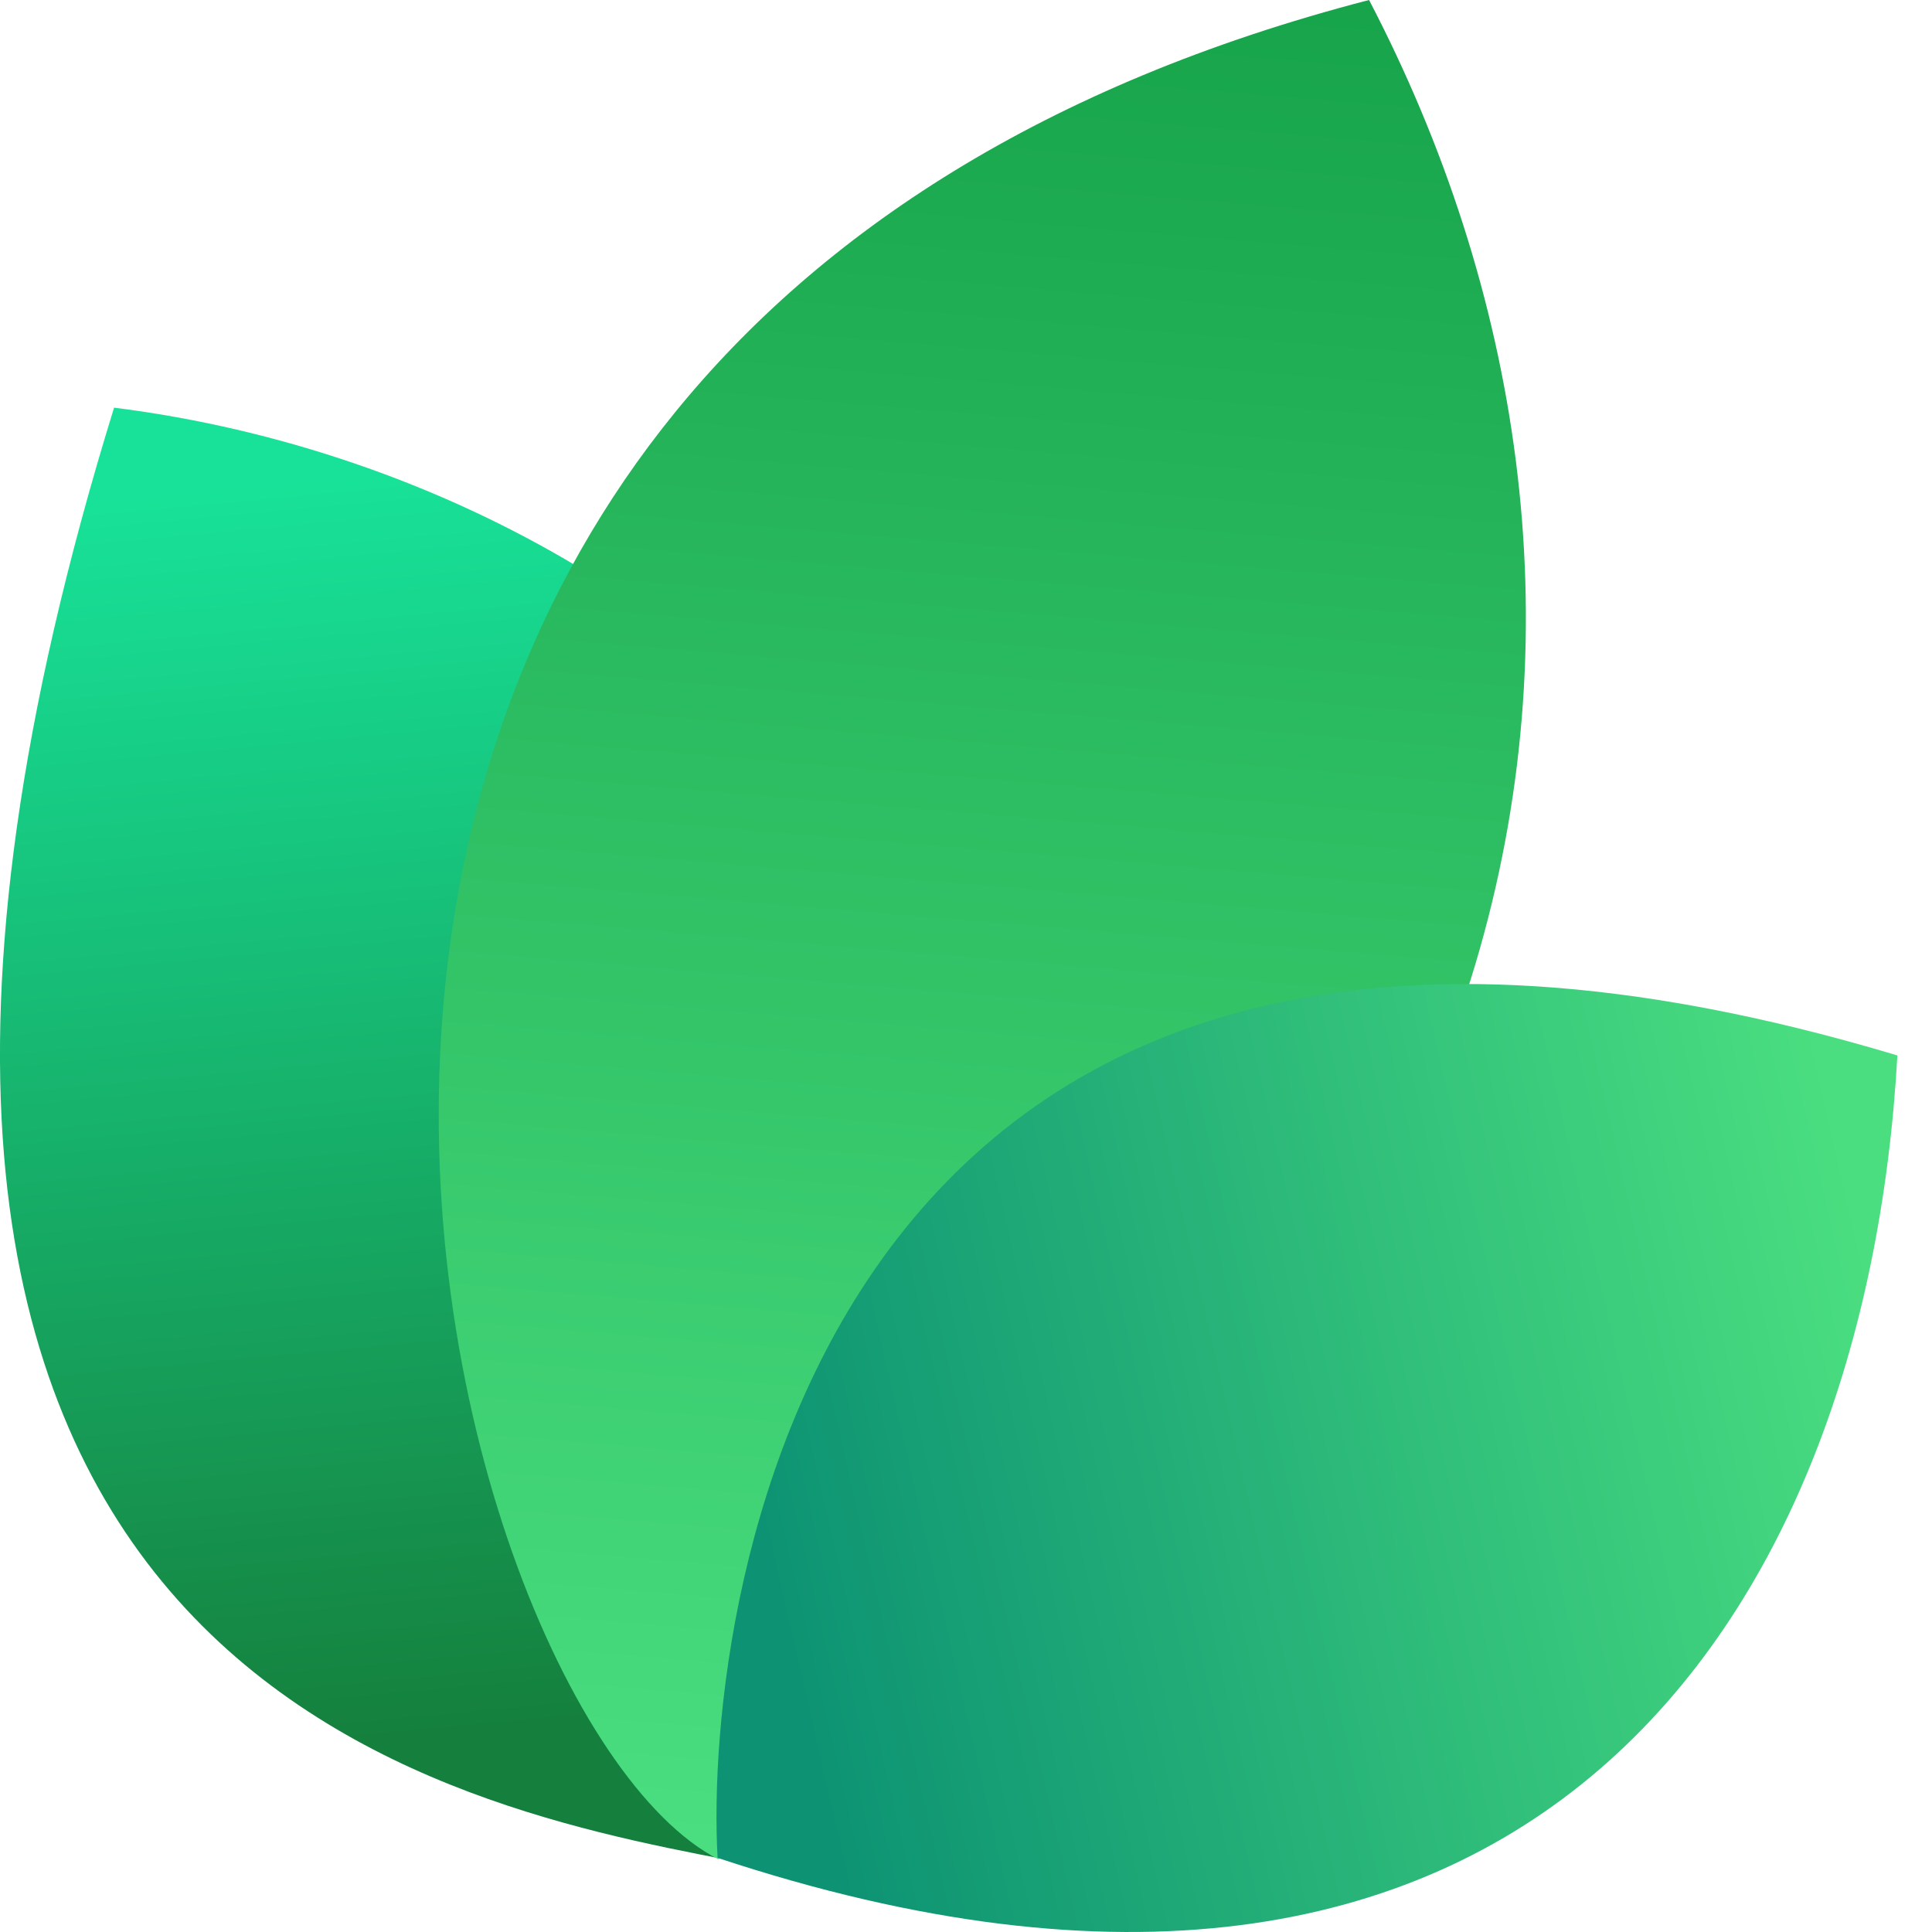
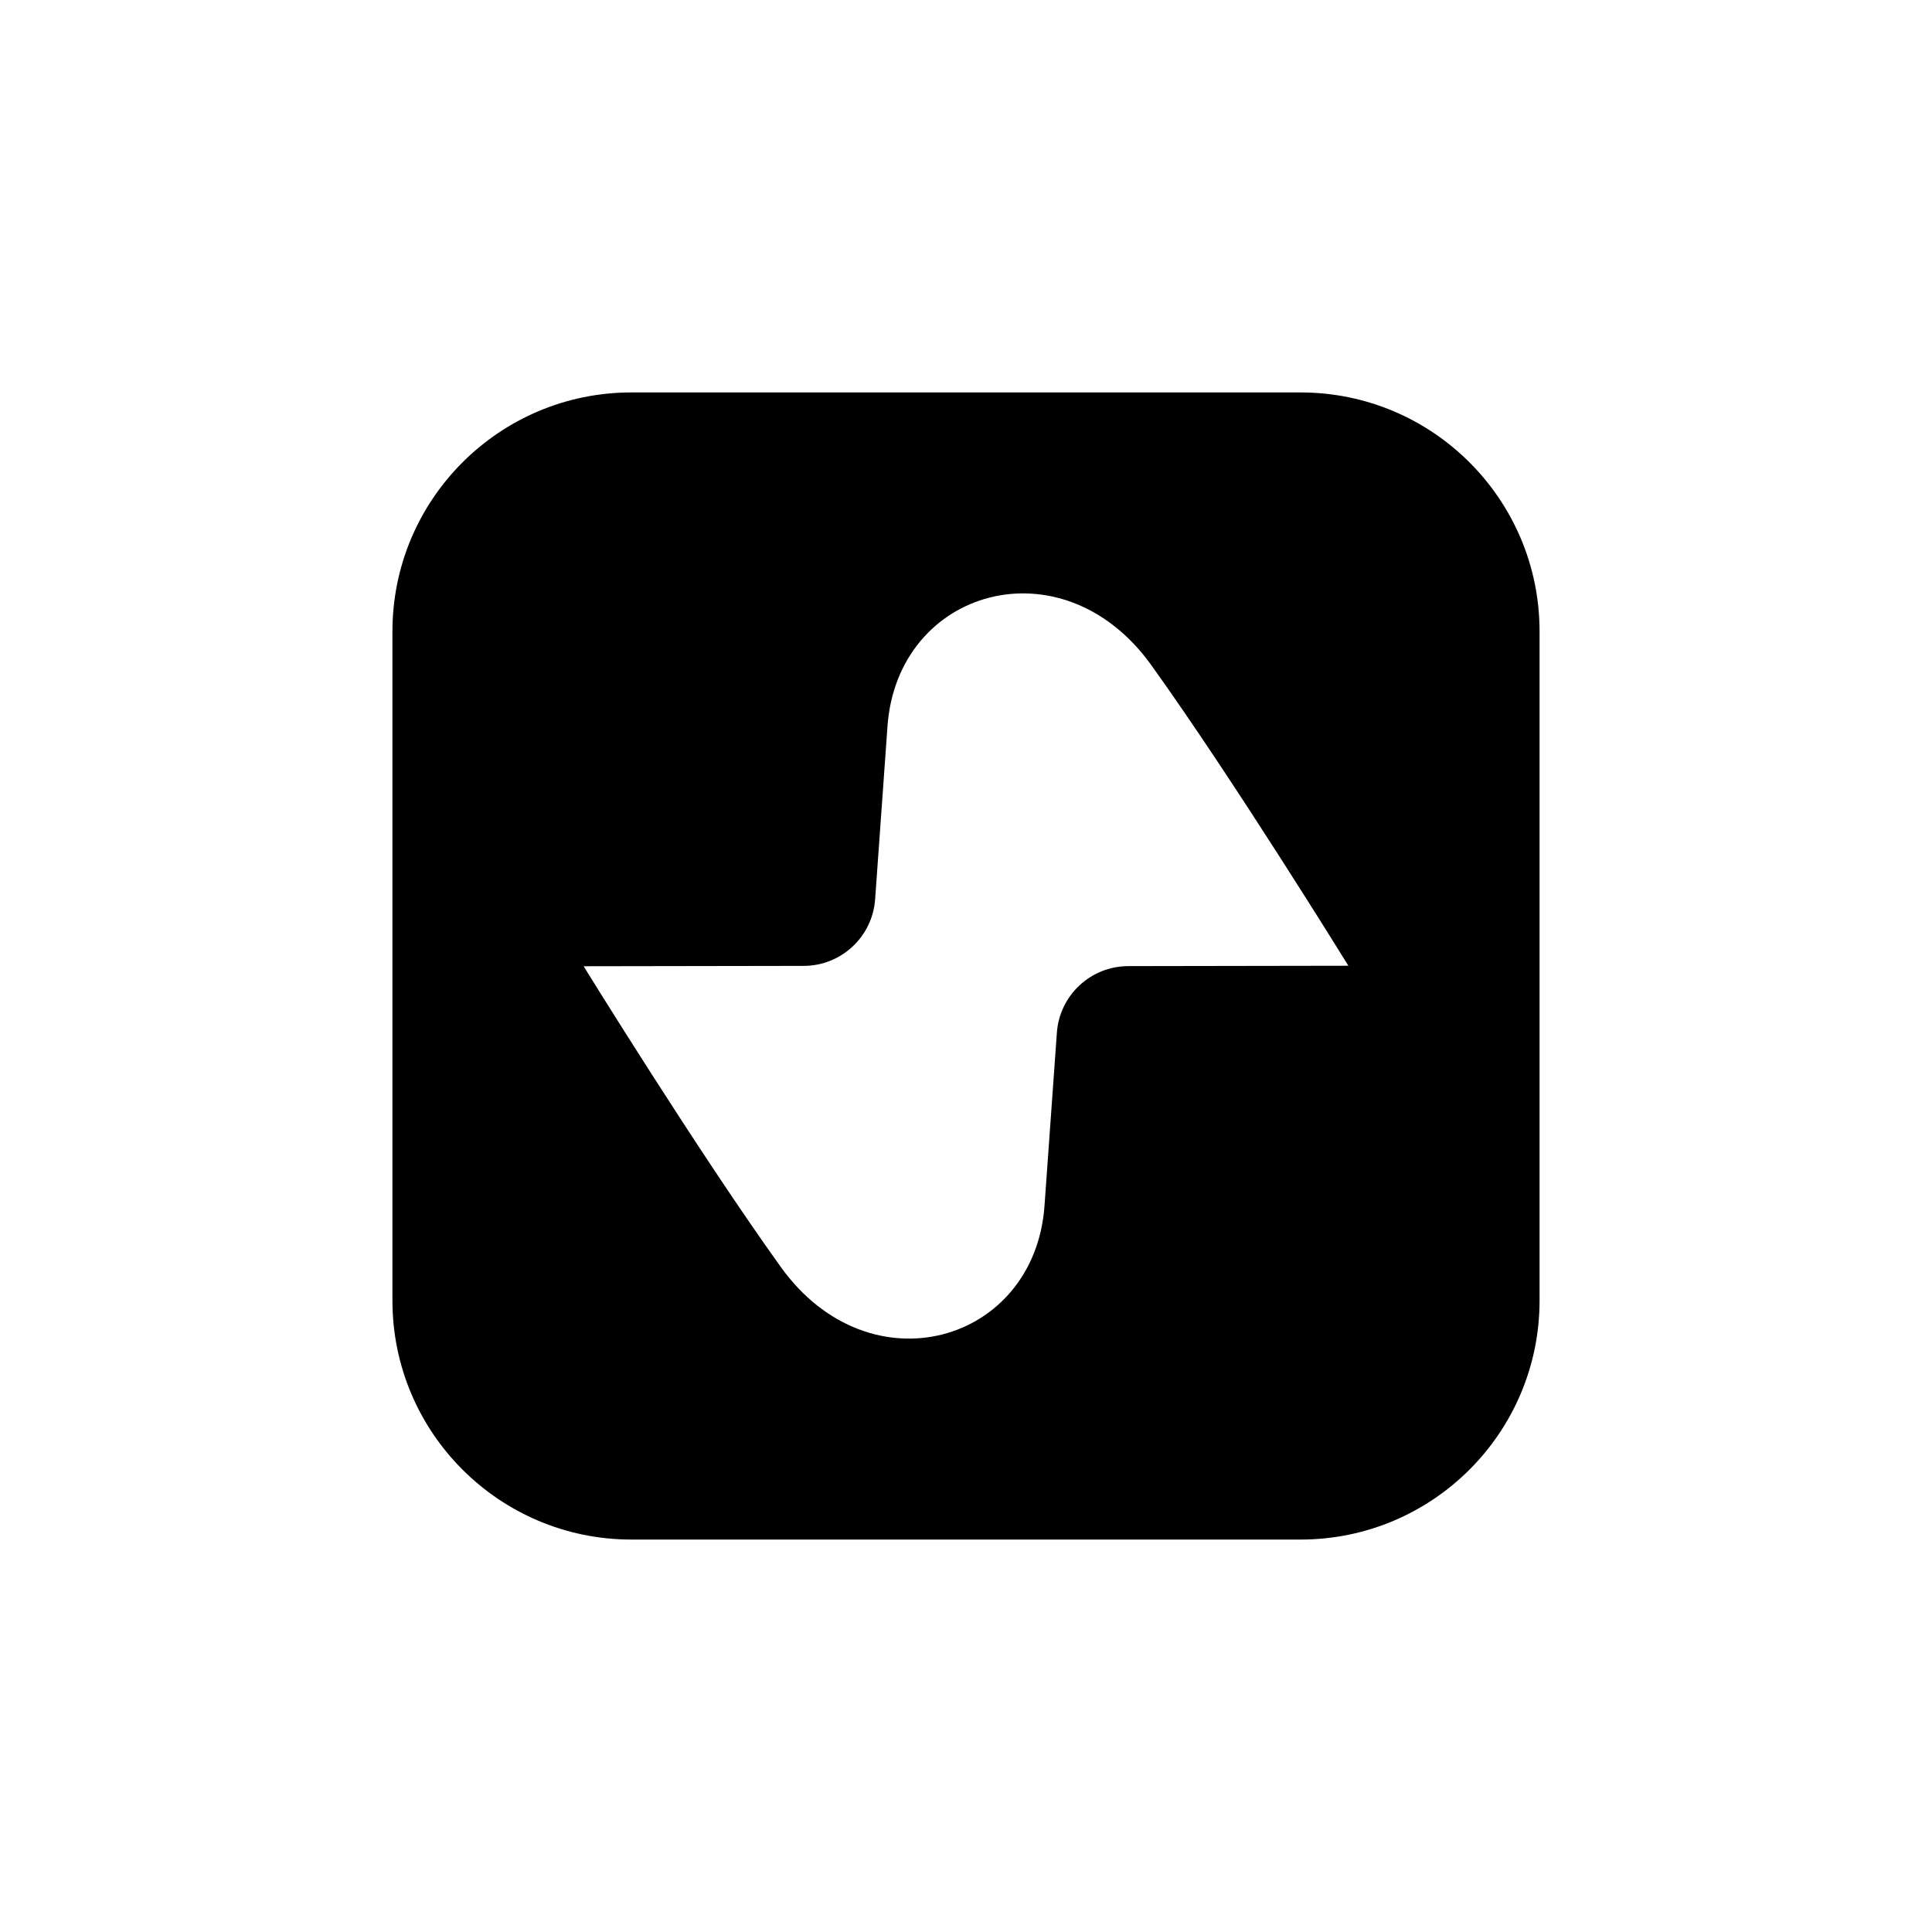
- <svg xmlns="http://www.w3.org/2000/svg" width="24" height="24" viewBox="0 0 24 24" fill="none">
-   <path d="M9.061 23.108C5.268 22.377 -3.391 20.627 1.417 5.064C9.634 6.099 16.973 14.064 9.061 23.108Z" fill="url(#paint0_linear_17557_2021)" />
-   <path d="M8.919 23.094C5.276 21.222 0.784 4.209 17.007 0C20.757 7.193 19.621 16.545 8.919 23.094Z" fill="url(#paint1_linear_17557_2021)" />
-   <path d="M8.914 23.079C8.735 19.882 10.159 9.085 23.57 13.111C23.181 20.123 18.984 26.418 8.914 23.079Z" fill="url(#paint2_linear_17557_2021)" />
-   <defs>
-     <linearGradient id="paint0_linear_17557_2021" x1="3.776" y1="5.916" x2="5.232" y2="21.559" gradientUnits="userSpaceOnUse">
-       <stop stop-color="#18E299" />
-       <stop offset="1" stop-color="#15803D" />
-     </linearGradient>
-     <linearGradient id="paint1_linear_17557_2021" x1="12.171" y1="-0.718" x2="10.19" y2="22.983" gradientUnits="userSpaceOnUse">
-       <stop stop-color="#16A34A" />
-       <stop offset="1" stop-color="#4ADE80" />
-     </linearGradient>
-     <linearGradient id="paint2_linear_17557_2021" x1="23.133" y1="15.353" x2="9.338" y2="18.52" gradientUnits="userSpaceOnUse">
-       <stop stop-color="#4ADE80" />
-       <stop offset="1" stop-color="#0D9373" />
-     </linearGradient>
-   </defs>
+ <svg xmlns="http://www.w3.org/2000/svg" width="168" height="168" viewBox="0 0 168 168" fill="none">
+   <path d="M113.094 34.125H54.906C43.43 34.125 34.125 43.43 34.125 54.906V113.094C34.125 124.57 43.43 133.875 54.906 133.875H113.094C124.57 133.875 133.875 124.57 133.875 113.094V54.906C133.875 43.43 124.57 34.125 113.094 34.125ZM98.111 84.01C94.843 84.016 92.136 86.54 91.902 89.803L90.827 104.844C89.975 116.803 75.646 120.954 67.9 110.179C60.699 100.152 50.75 84.021 50.75 84.021L69.889 83.99C73.157 83.984 75.864 81.46 76.098 78.197L77.173 63.156C78.025 51.197 92.354 47.046 100.1 57.821C107.301 67.848 117.25 83.979 117.25 83.979L98.111 84.01Z" fill="black" />
</svg>
